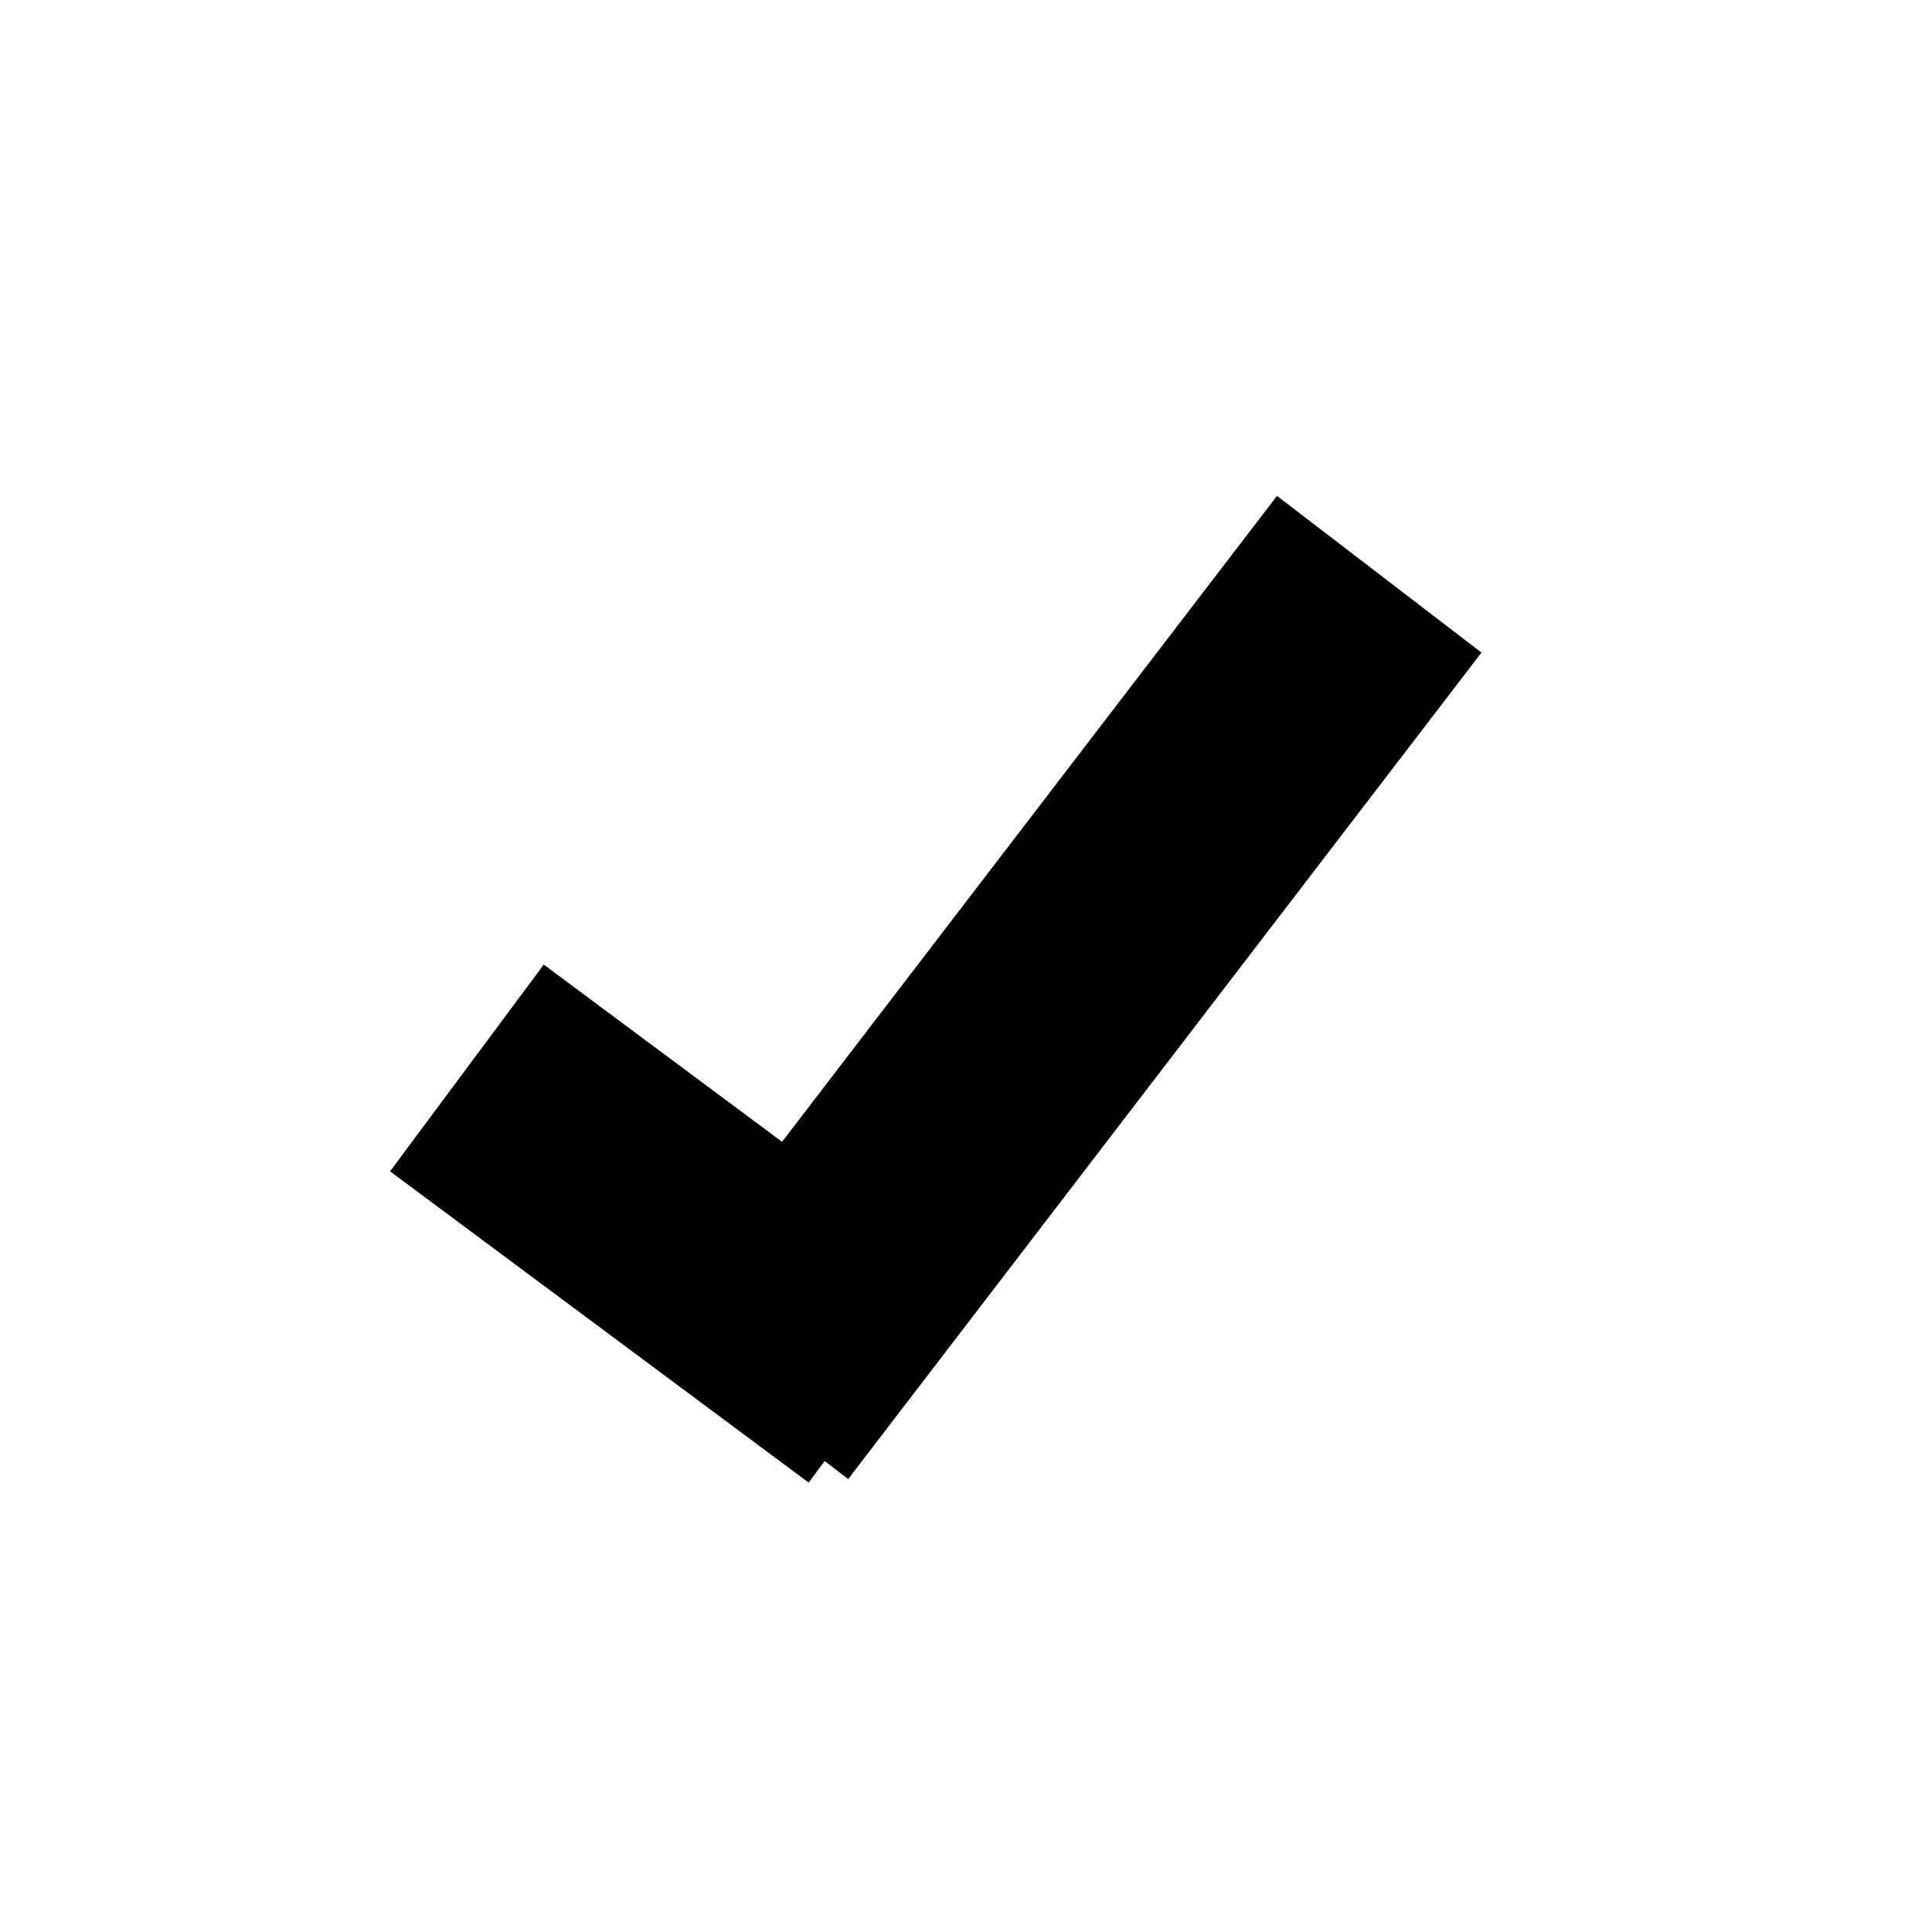
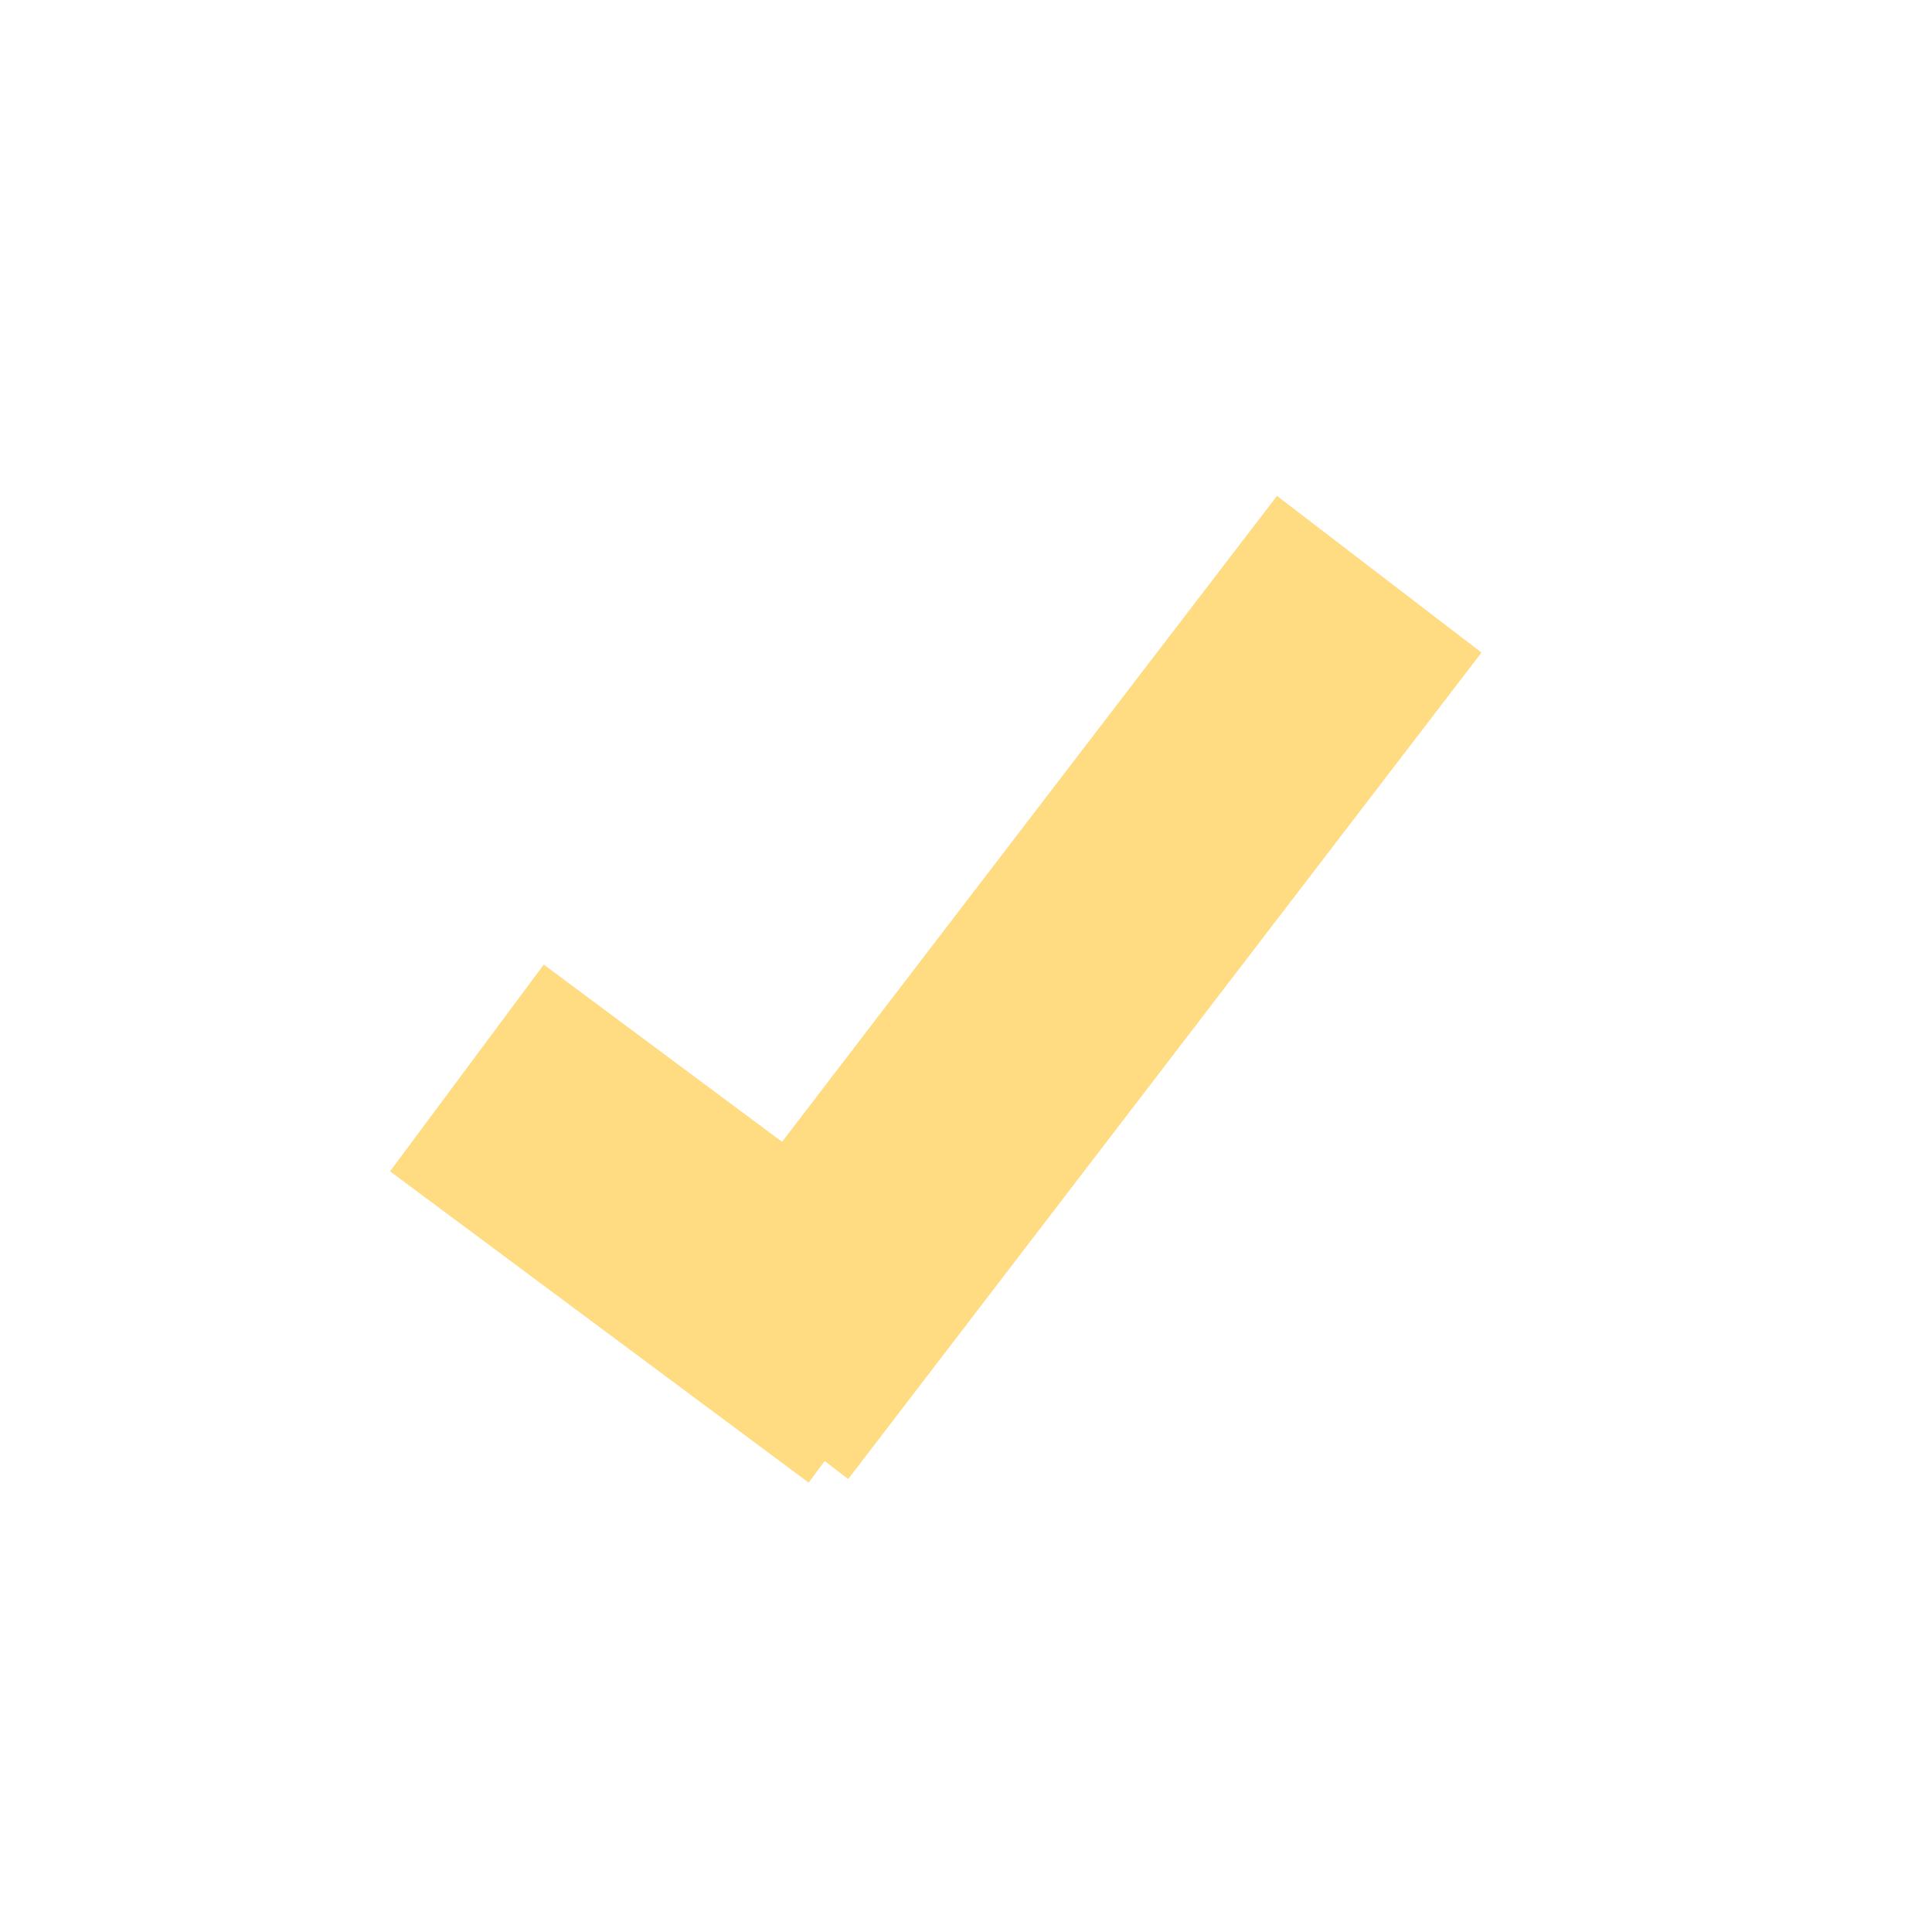
<svg xmlns="http://www.w3.org/2000/svg" viewBox="0 0 180 180">
  <g>
-     <line stroke="#000000" y2="128.5" x2="82.5" y1="99.5" x1="43.5" stroke-width="24" fill="none" />
-     <line stroke="#000000" y2="53.5" x2="128.5" y1="130.5" x1="69.5" stroke-width="24" fill="none" />
+     <line class="icon-status" stroke="rgb(255, 219, 129)" y2="128.5" x2="82.5" y1="99.5" x1="43.5" stroke-width="24" fill="none" />
+     <line class="icon-status" stroke="rgb(255, 219, 129)" y2="53.5" x2="128.5" y1="130.5" x1="69.5" stroke-width="24" fill="none" />
  </g>
</svg>
